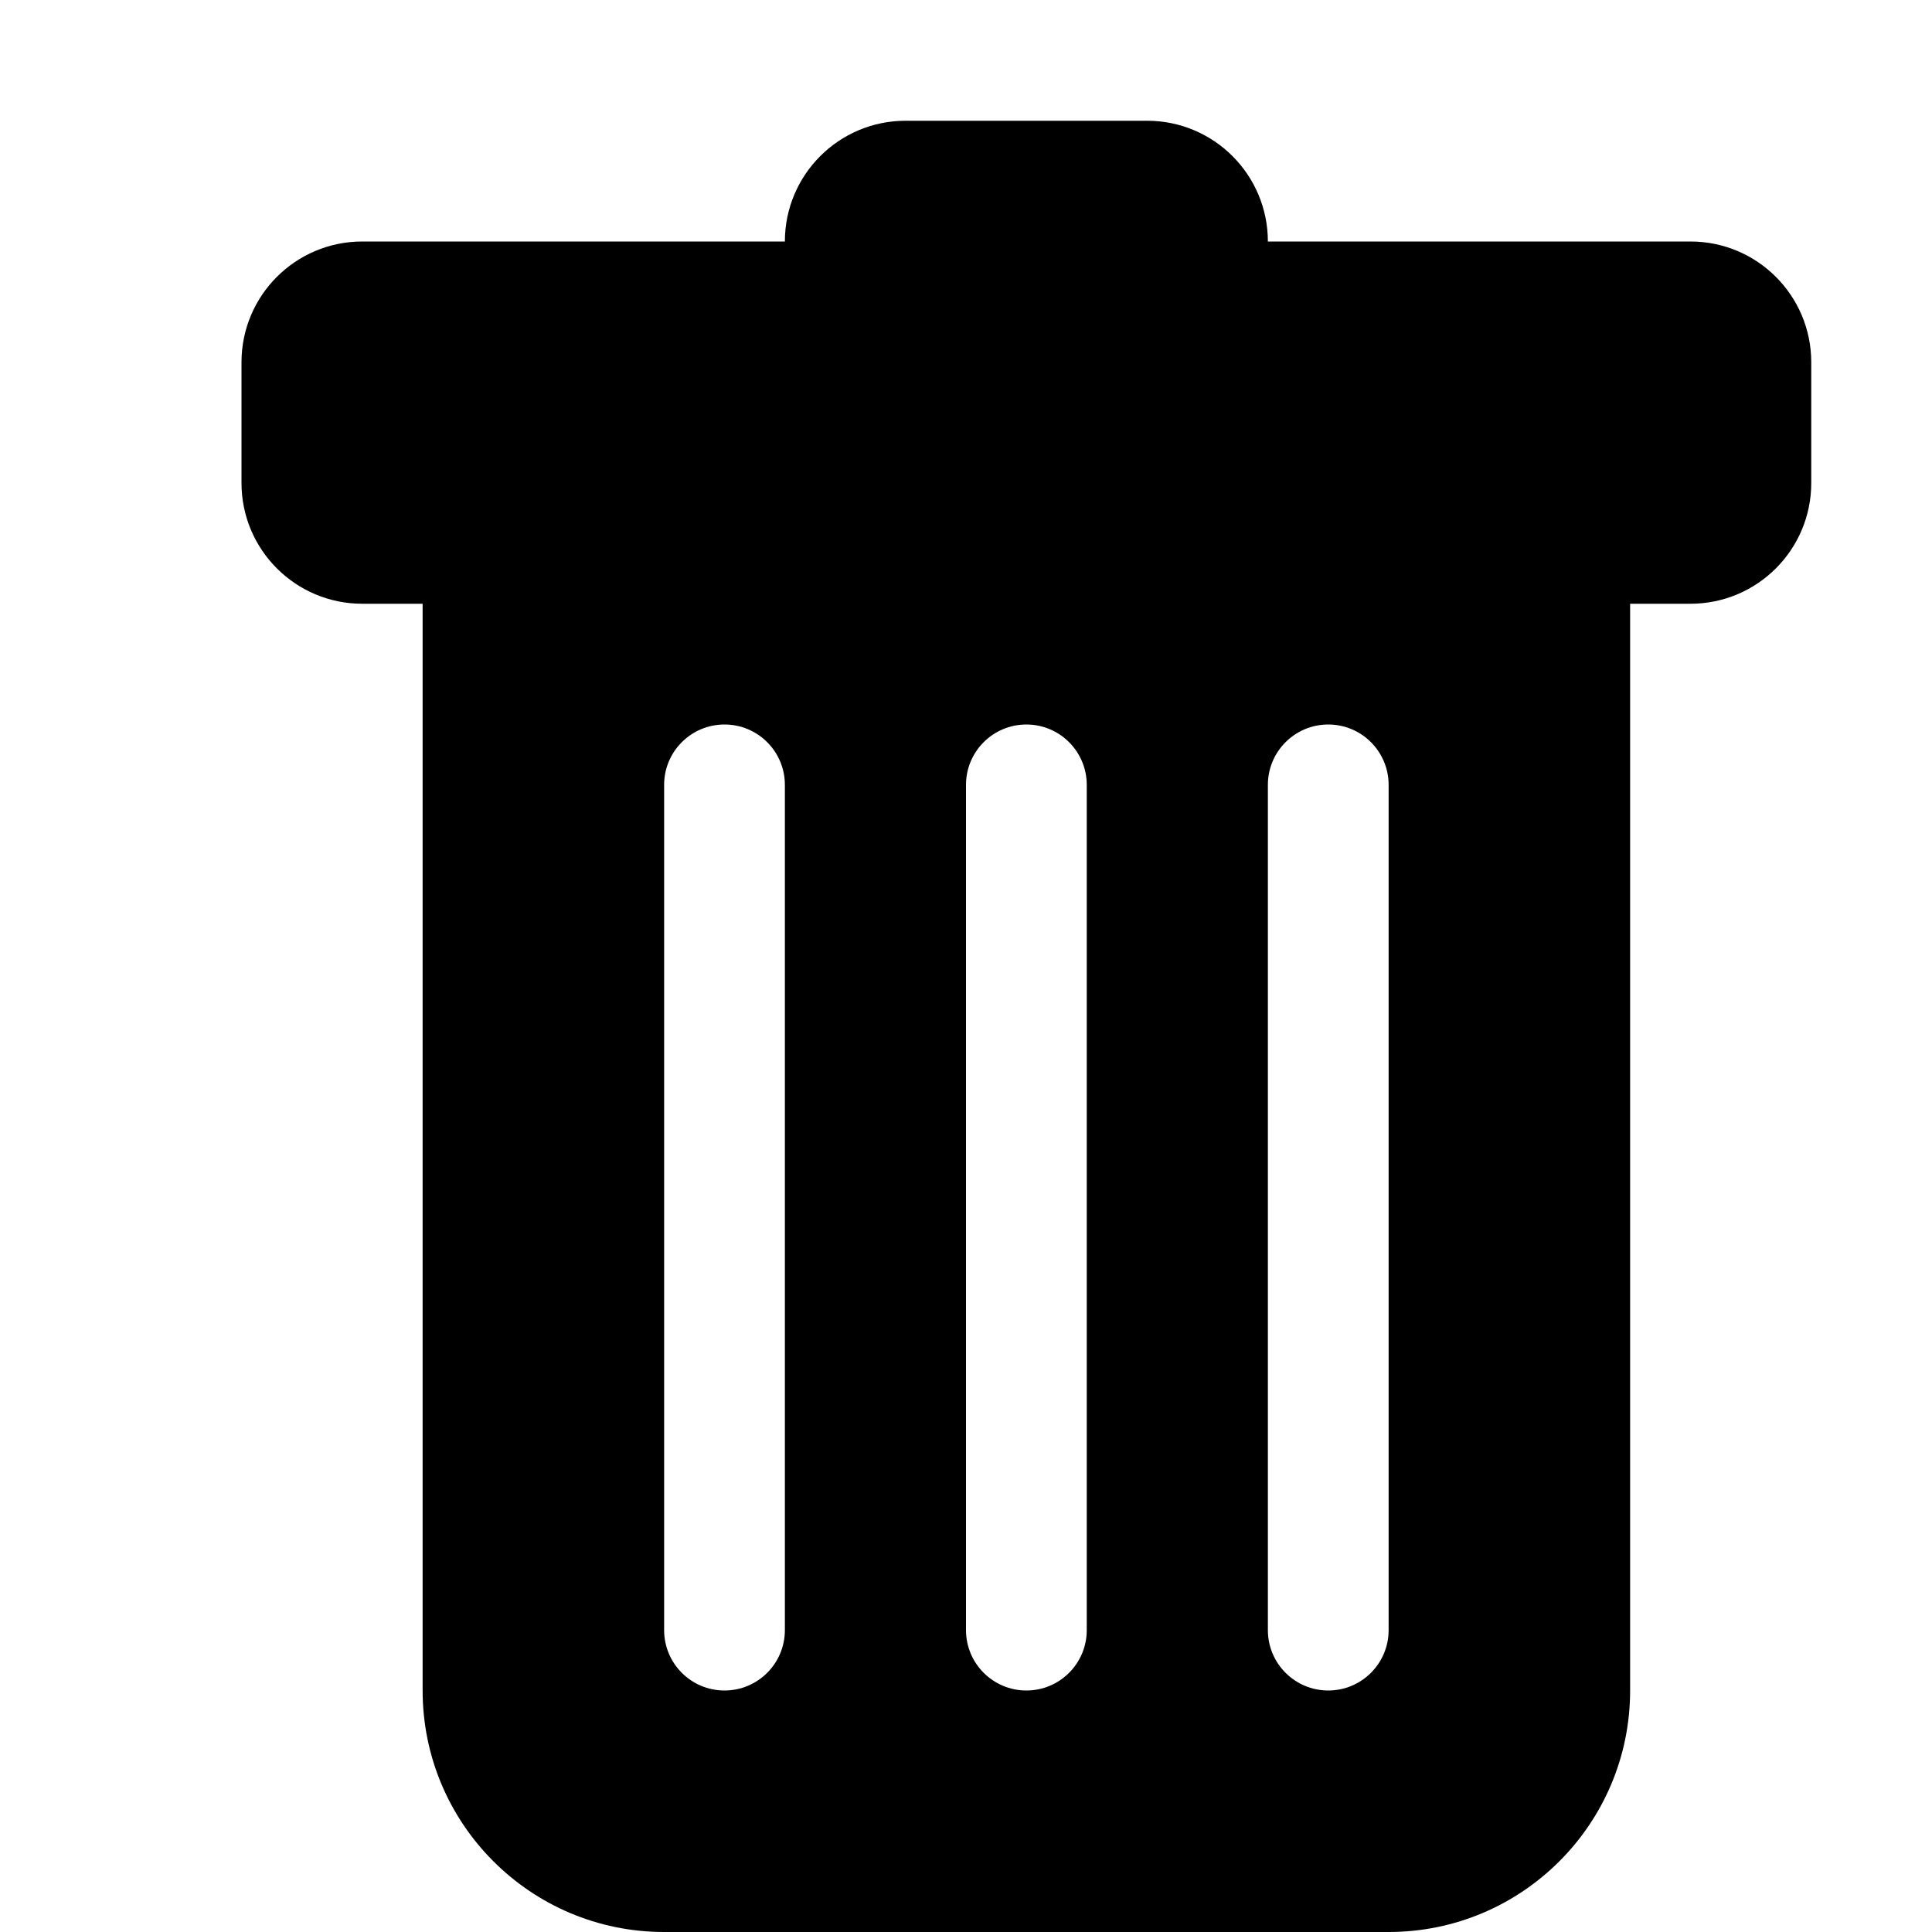
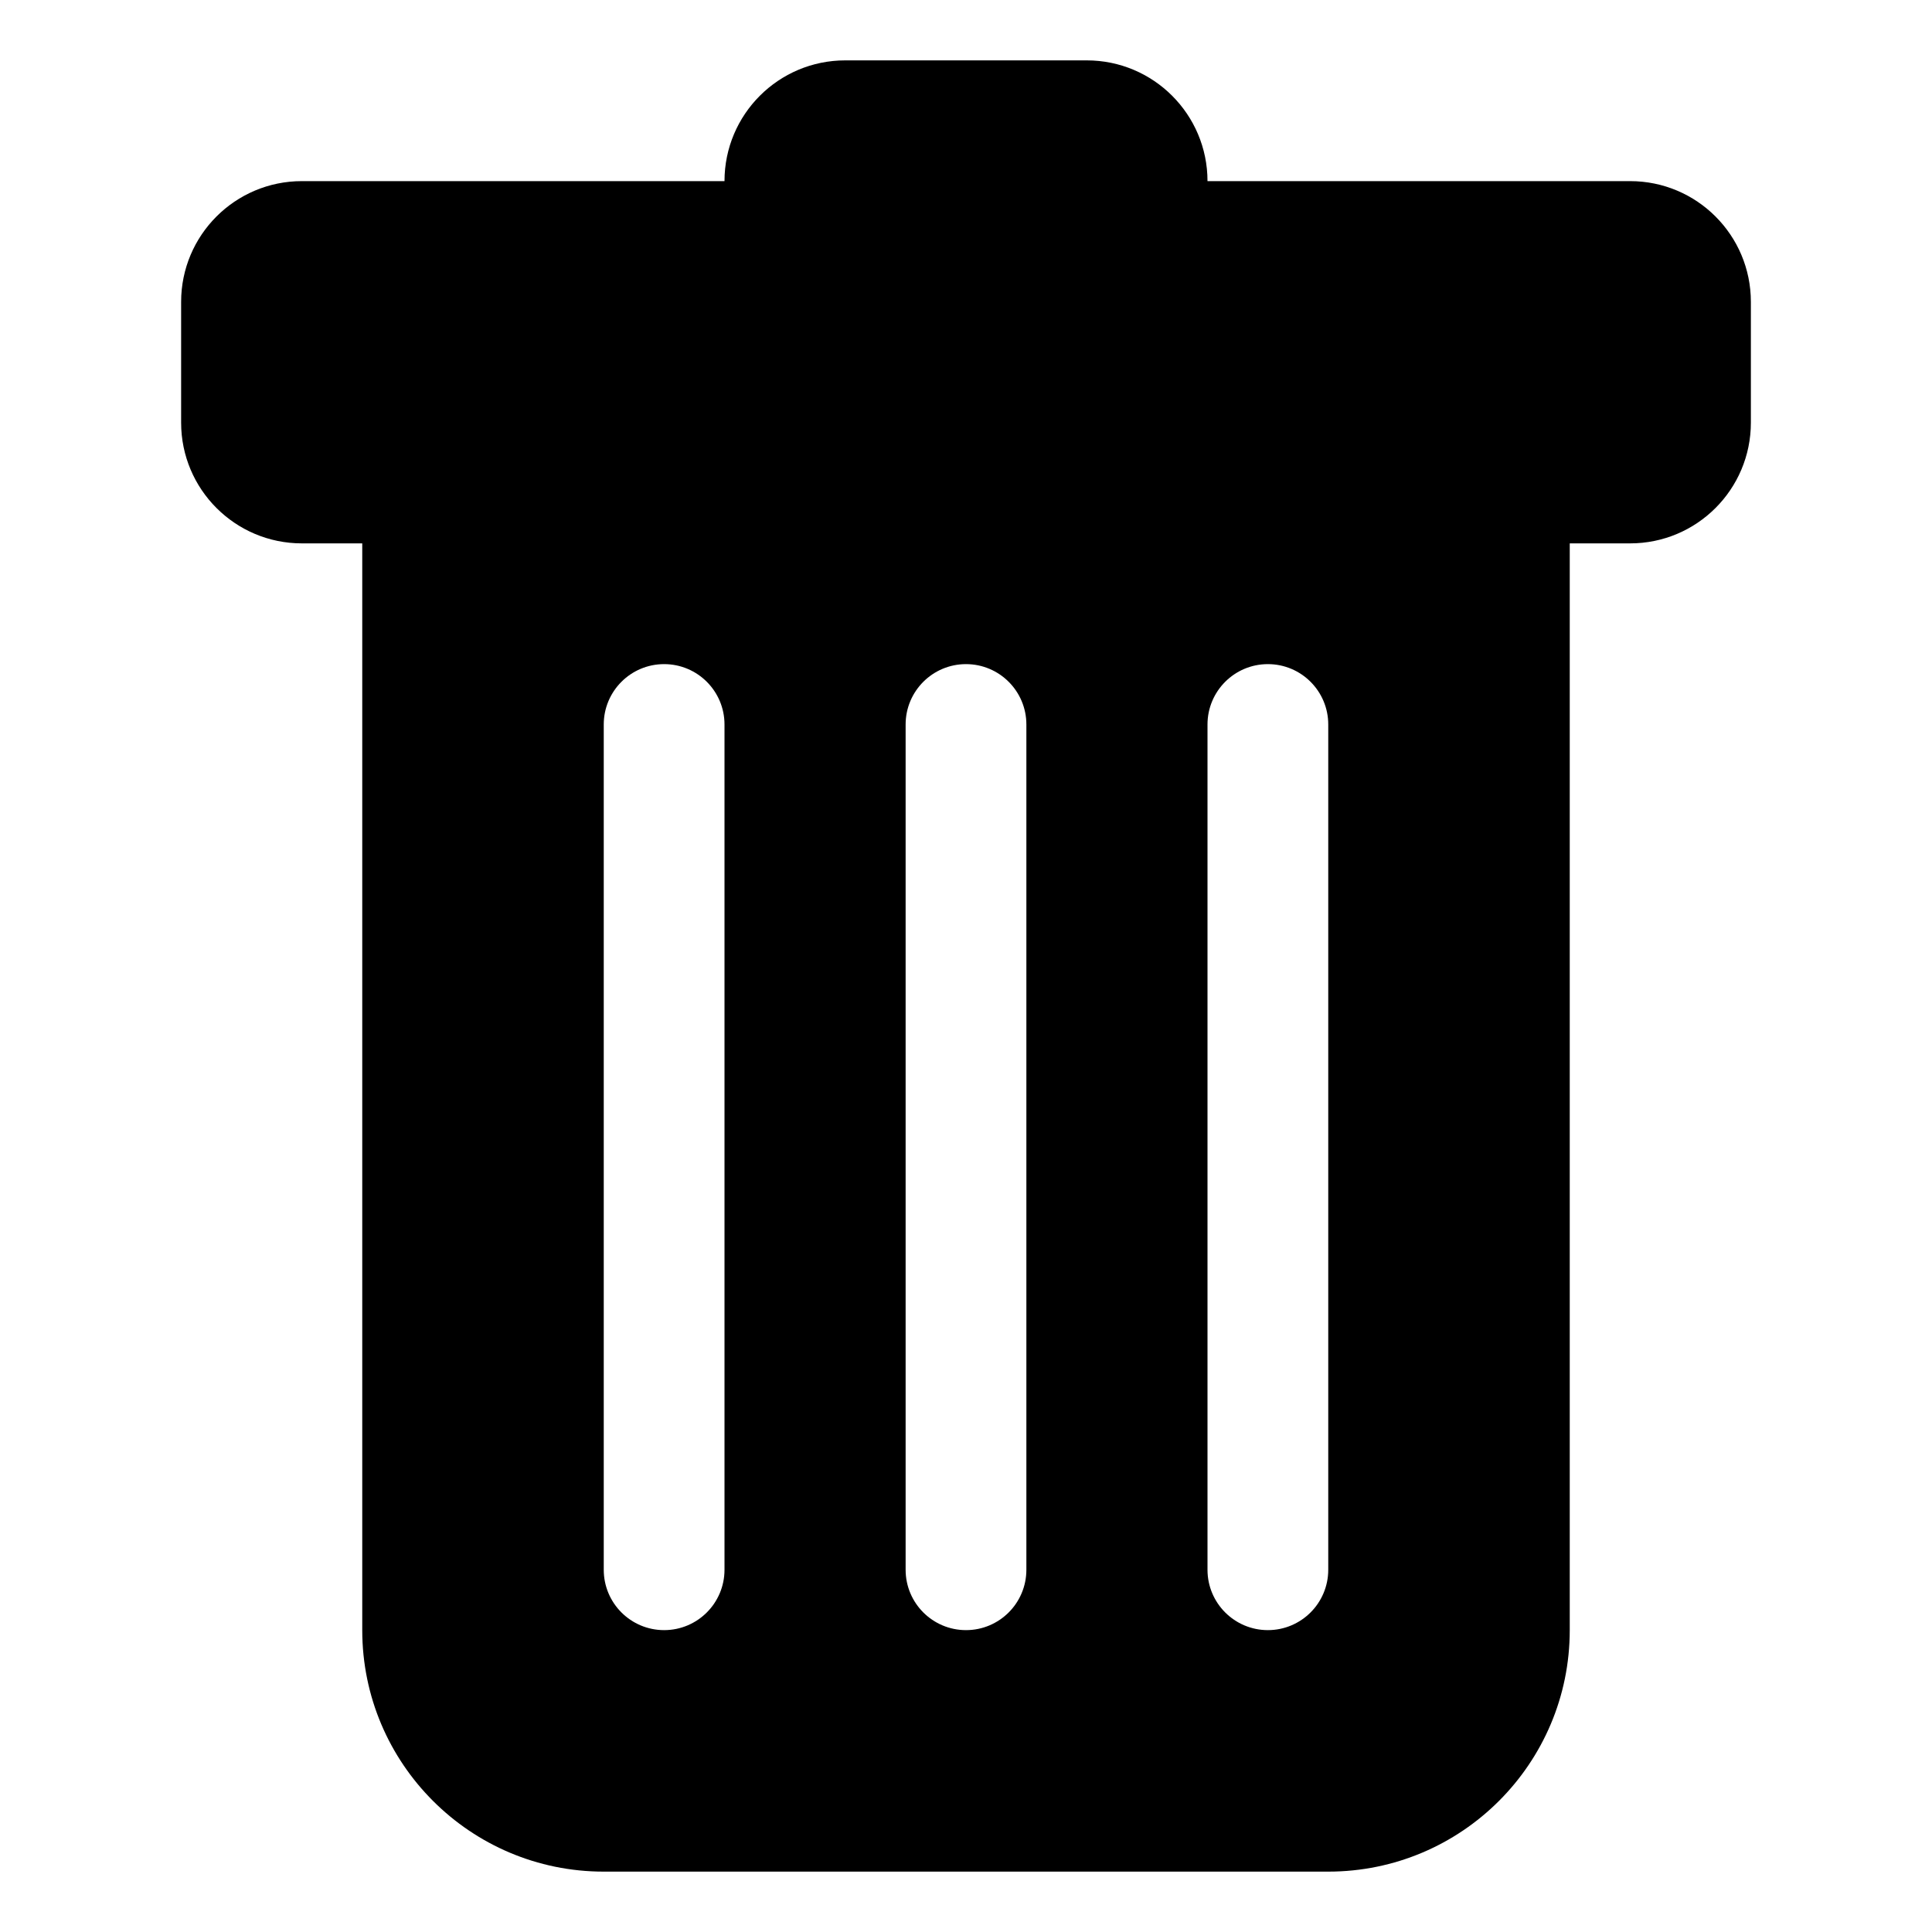
- <svg xmlns="http://www.w3.org/2000/svg" viewBox="-0.5 -1 16 16">
+ <svg xmlns="http://www.w3.org/2000/svg" viewBox="0 -0.5 16 16">
  <path d="M2.5 1a1 1 0 0 0-1 1v1a1 1 0 0 0 1 1H3v9a2 2 0 0 0 2 2h6a2 2 0 0 0 2-2V4h.5a1 1 0 0 0 1-1V2a1 1 0 0 0-1-1H10a1 1 0 0 0-1-1H7a1 1 0 0 0-1 1H2.5zm3 4a.5.5 0 0 1 .5.5v7a.5.5 0 0 1-1 0v-7a.5.5 0 0 1 .5-.5zM8 5a.5.5 0 0 1 .5.5v7a.5.5 0 0 1-1 0v-7A.5.5 0 0 1 8 5zm3 .5v7a.5.5 0 0 1-1 0v-7a.5.5 0 0 1 1 0z" />
</svg>
